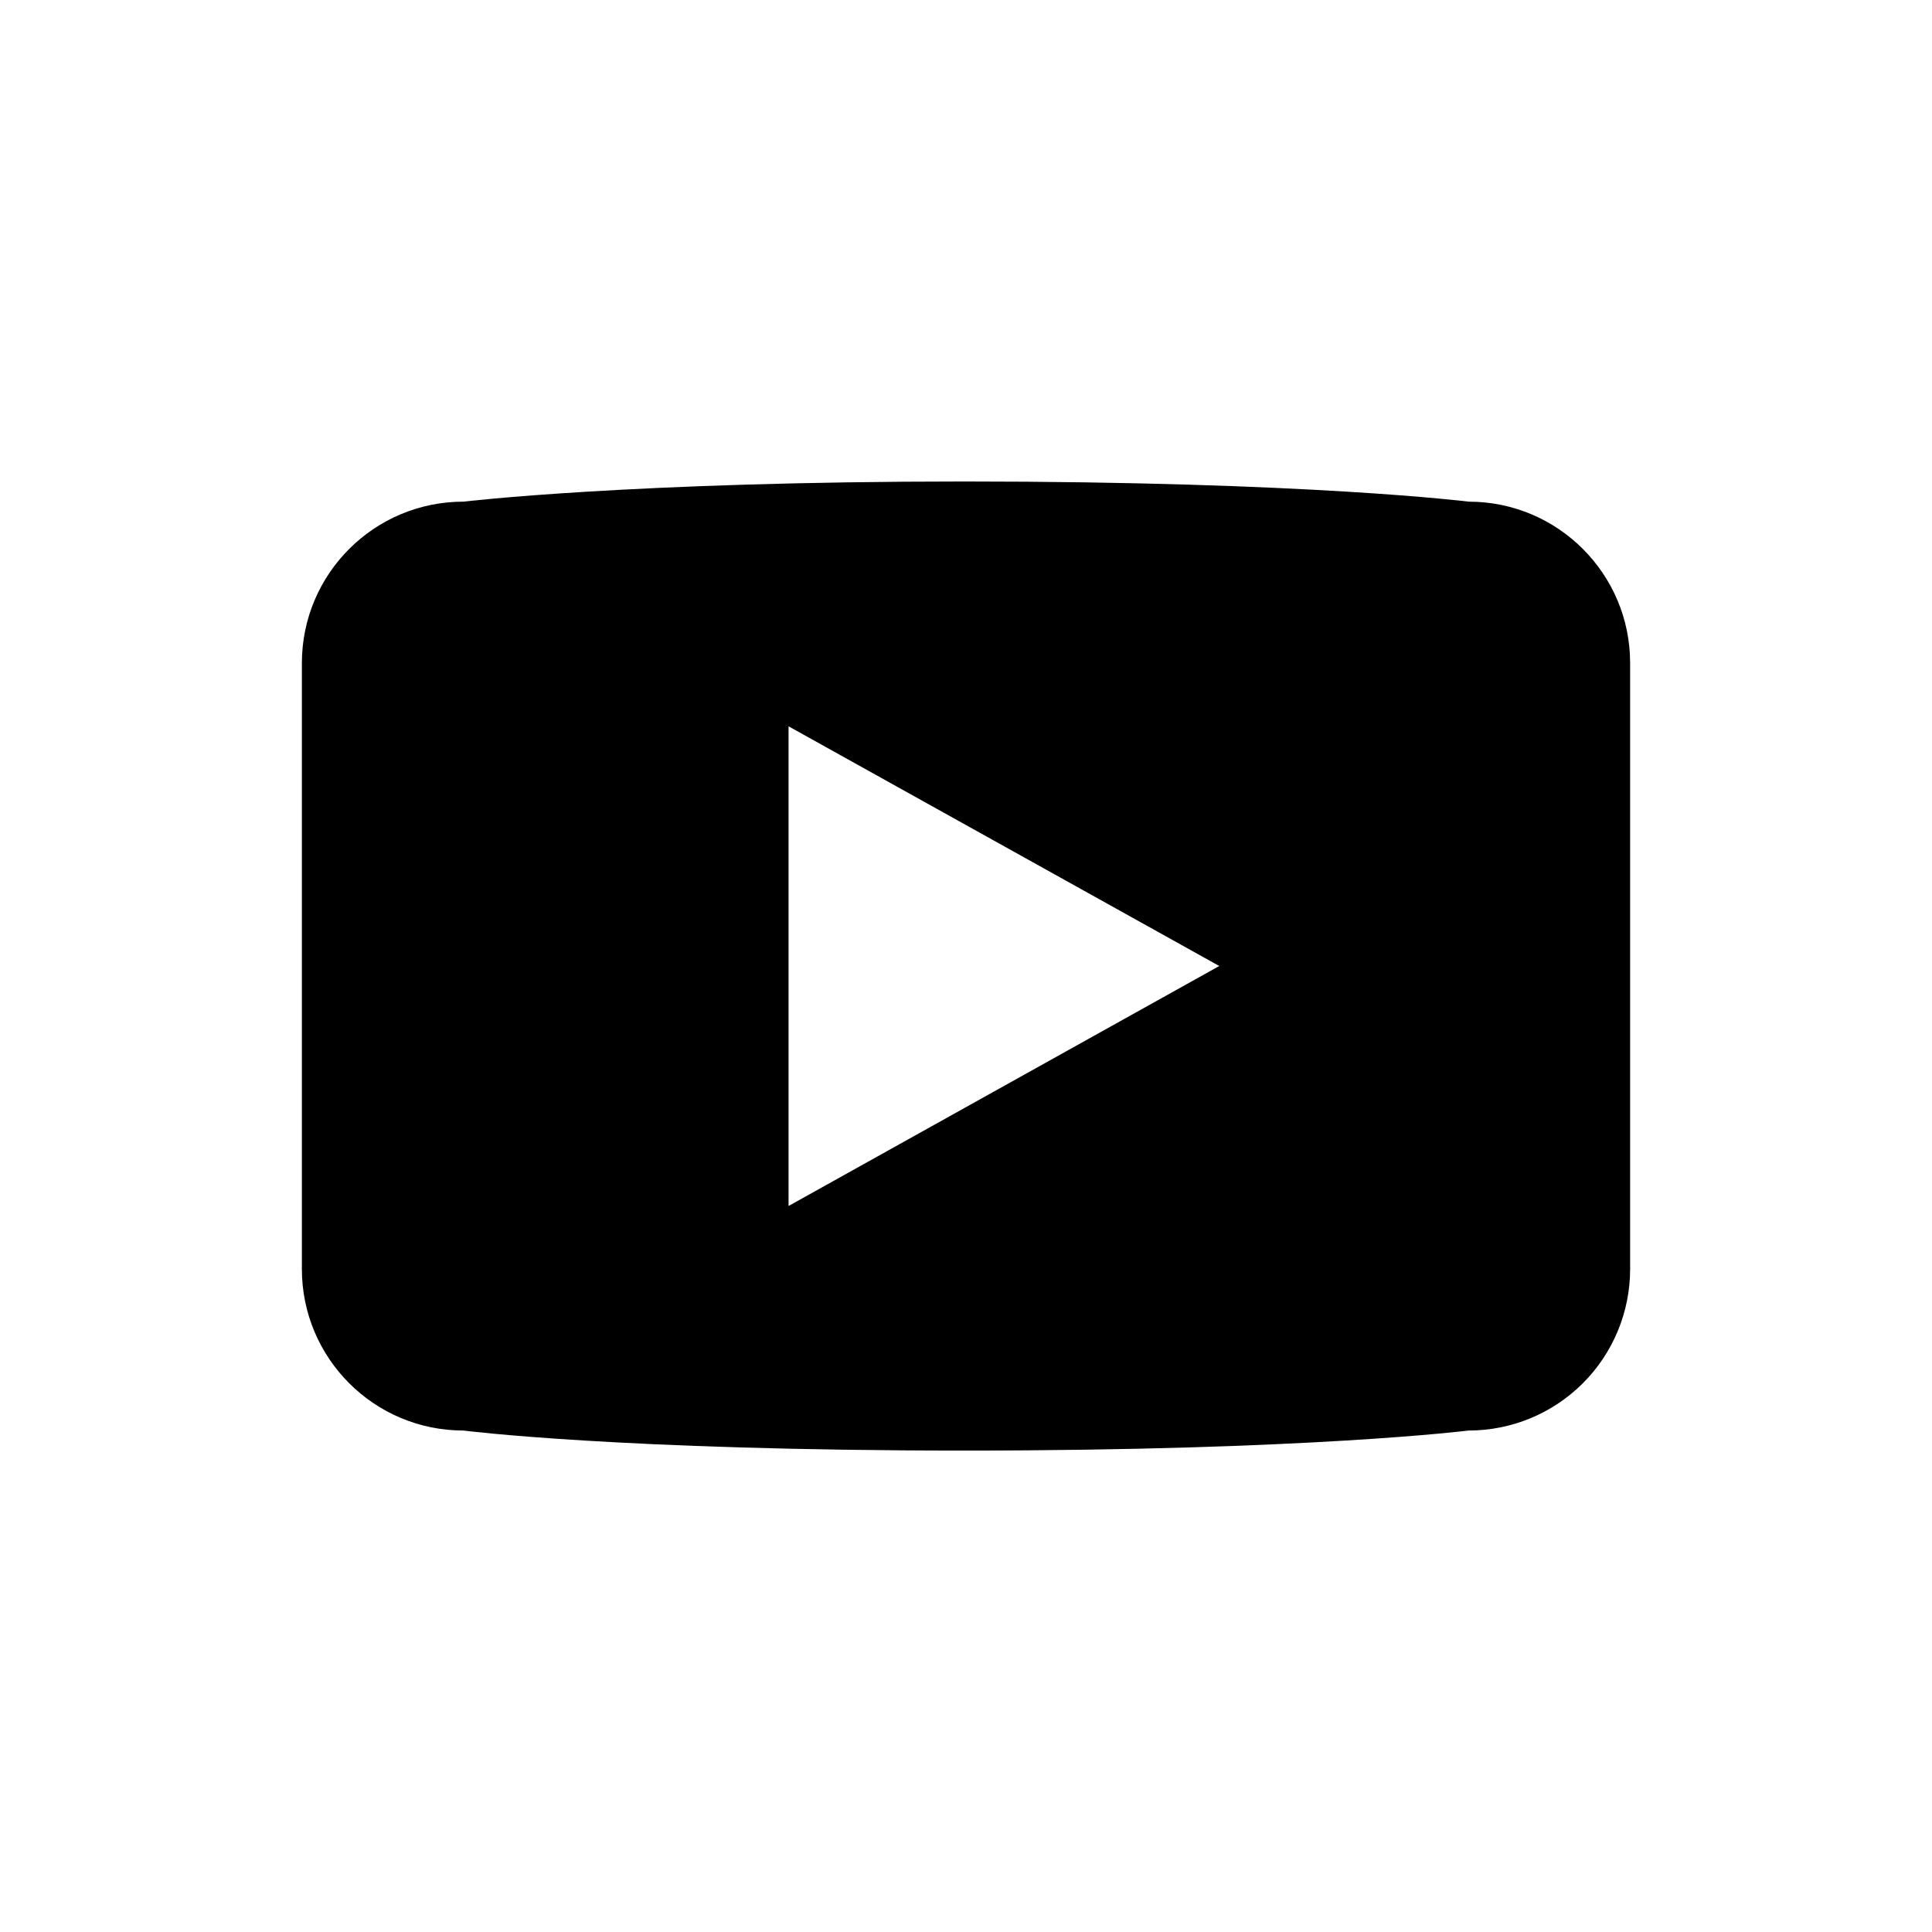
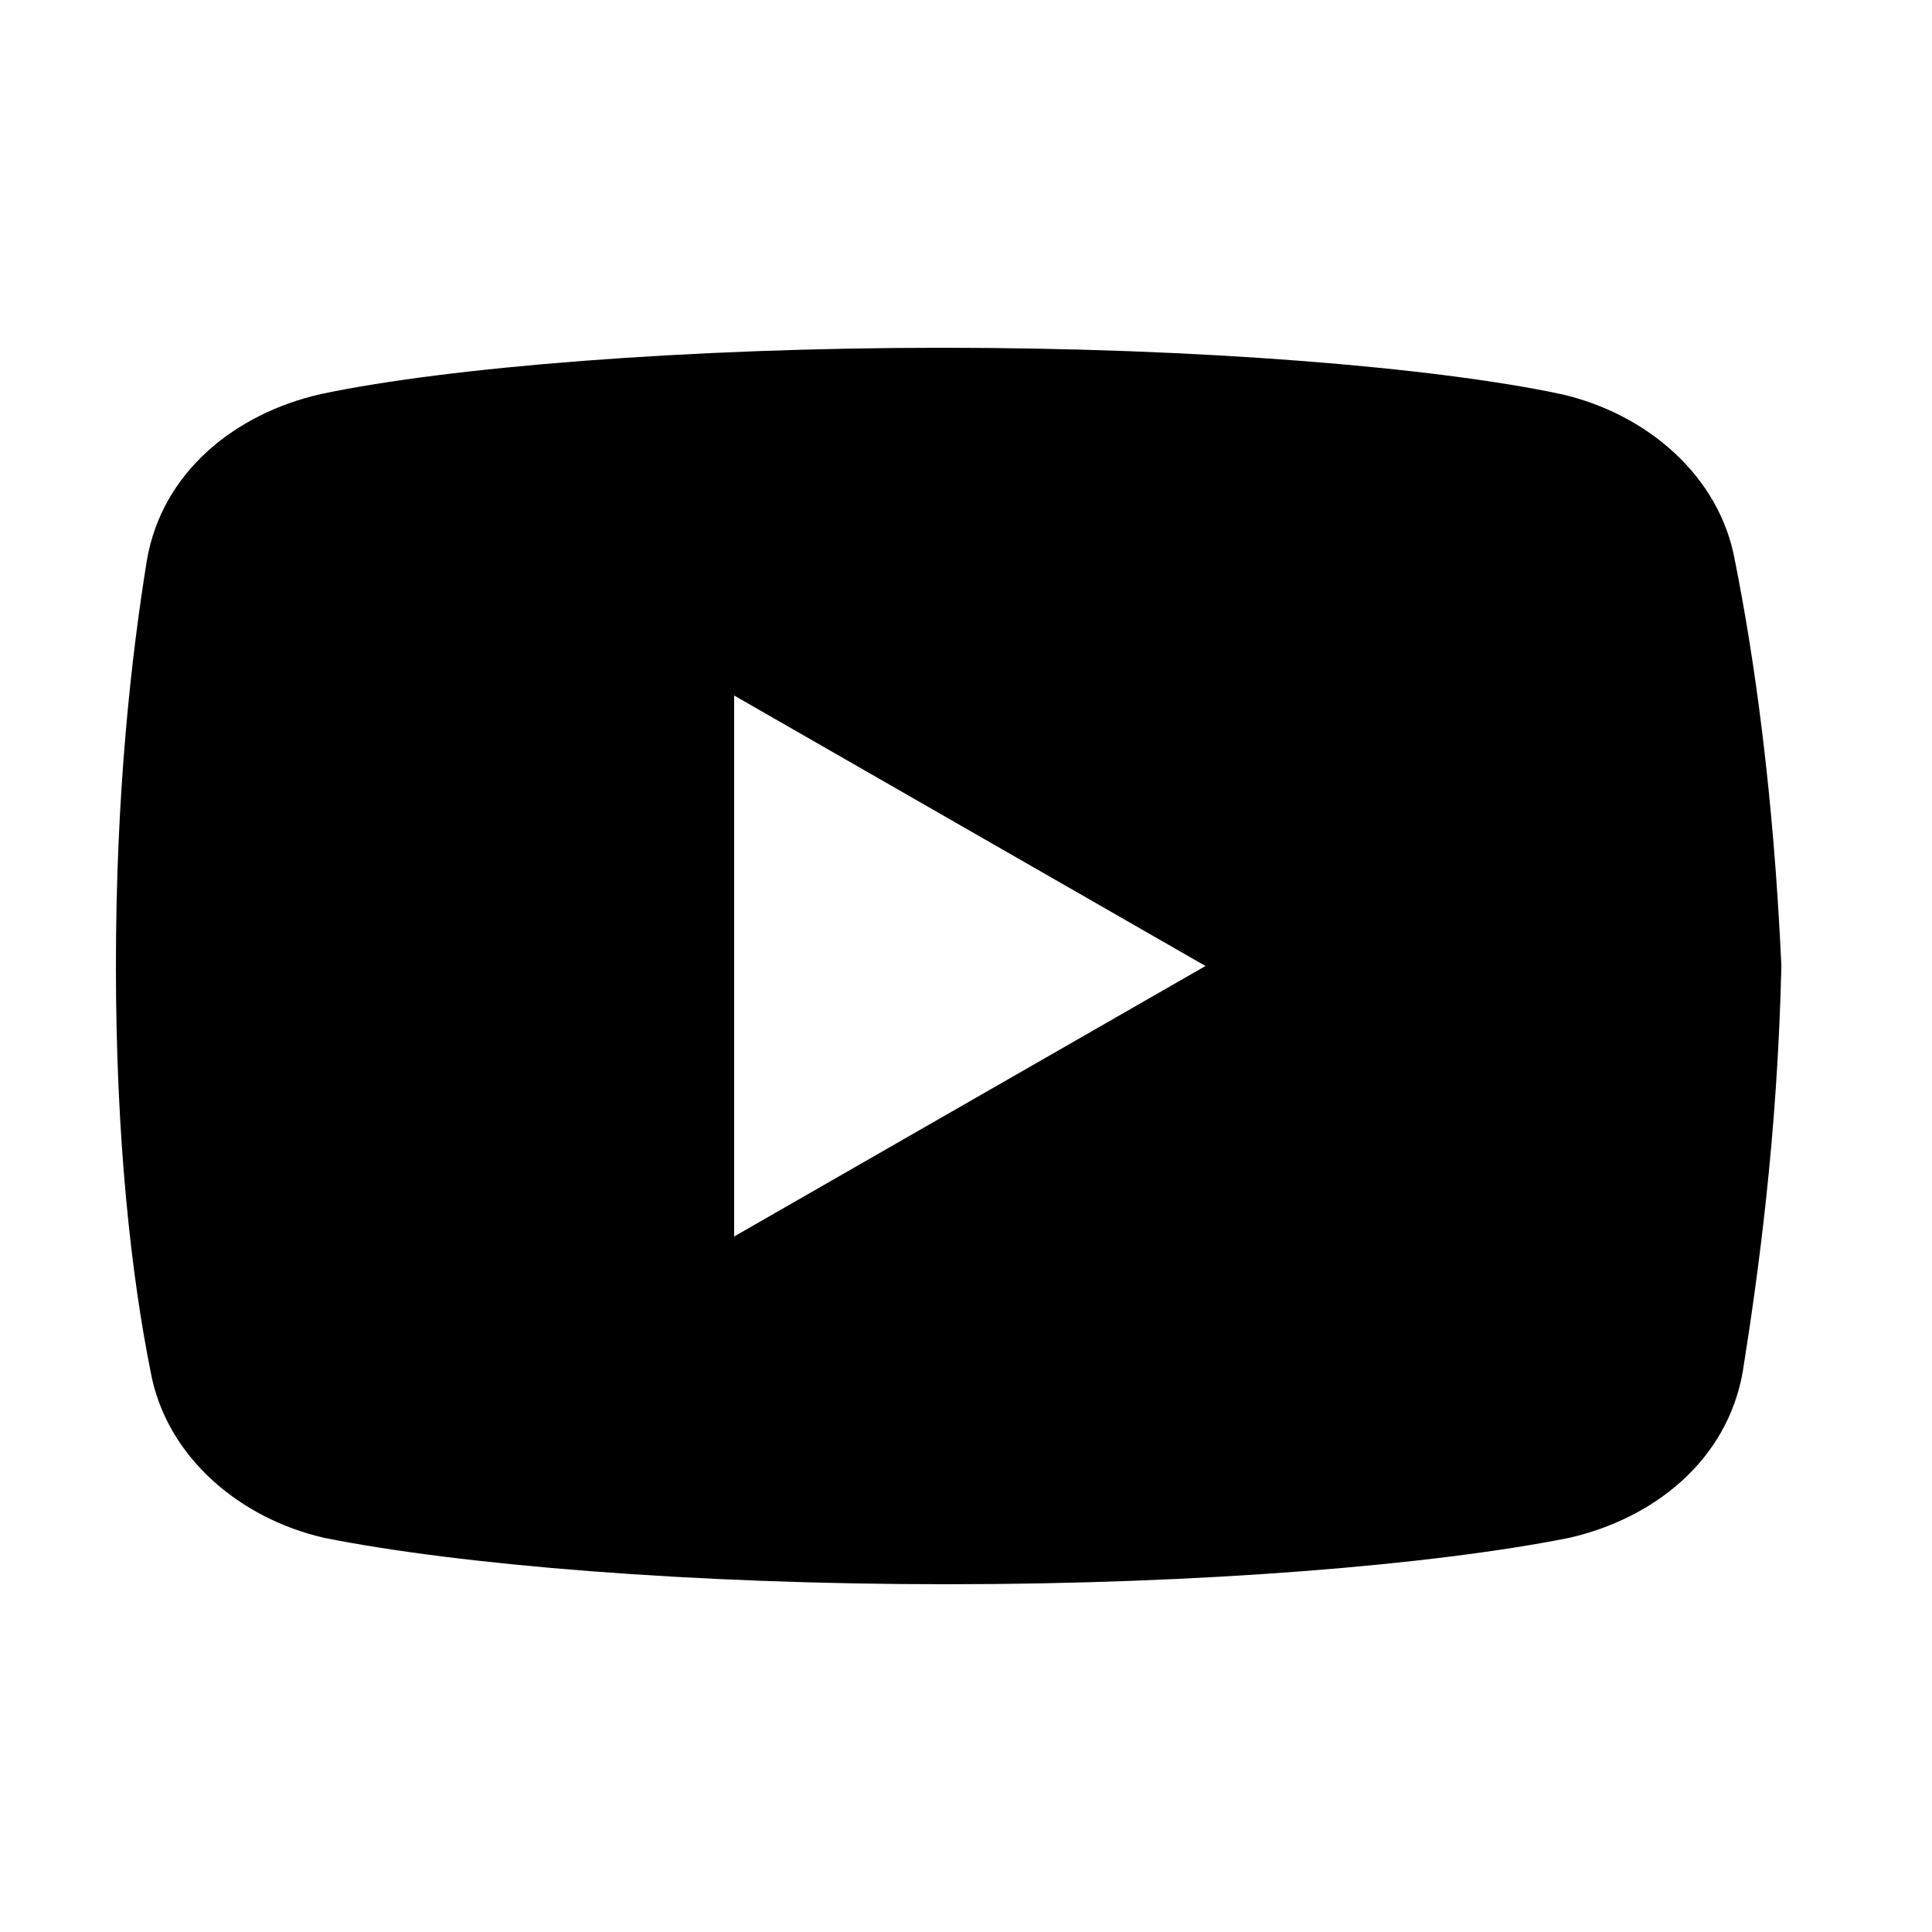
- <svg xmlns="http://www.w3.org/2000/svg" fill="#000000" width="800px" height="800px" viewBox="0 0 32 32">
-   <path d="M24.325 8.309s-2.655-.334-8.357-.334c-5.517 0-8.294.334-8.294.334A2.675 2.675 0 0 0 5 10.984v10.034a2.675 2.675 0 0 0 2.674 2.676s2.582.332 8.294.332c5.709 0 8.357-.332 8.357-.332A2.673 2.673 0 0 0 27 21.018V10.982a2.673 2.673 0 0 0-2.675-2.673zM13.061 19.975V12.03L20.195 16l-7.134 3.975z" />
+ <svg xmlns="http://www.w3.org/2000/svg" viewBox="0 0 50 50" width="50px" height="50px">
+   <path d="M 44.898 14.5 C 44.5 12.301 42.602 10.699 40.398 10.199 C 37.102 9.5 31 9 24.398 9 C 17.801 9 11.602 9.5 8.301 10.199 C 6.102 10.699 4.199 12.199 3.801 14.5 C 3.398 17 3 20.5 3 25 C 3 29.5 3.398 33 3.898 35.5 C 4.301 37.699 6.199 39.301 8.398 39.801 C 11.898 40.5 17.898 41 24.5 41 C 31.102 41 37.102 40.5 40.602 39.801 C 42.801 39.301 44.699 37.801 45.102 35.5 C 45.5 33 46 29.398 46.102 25 C 45.898 20.5 45.398 17 44.898 14.5 Z M 19 32 L 19 18 L 31.199 25 Z" />
</svg>
